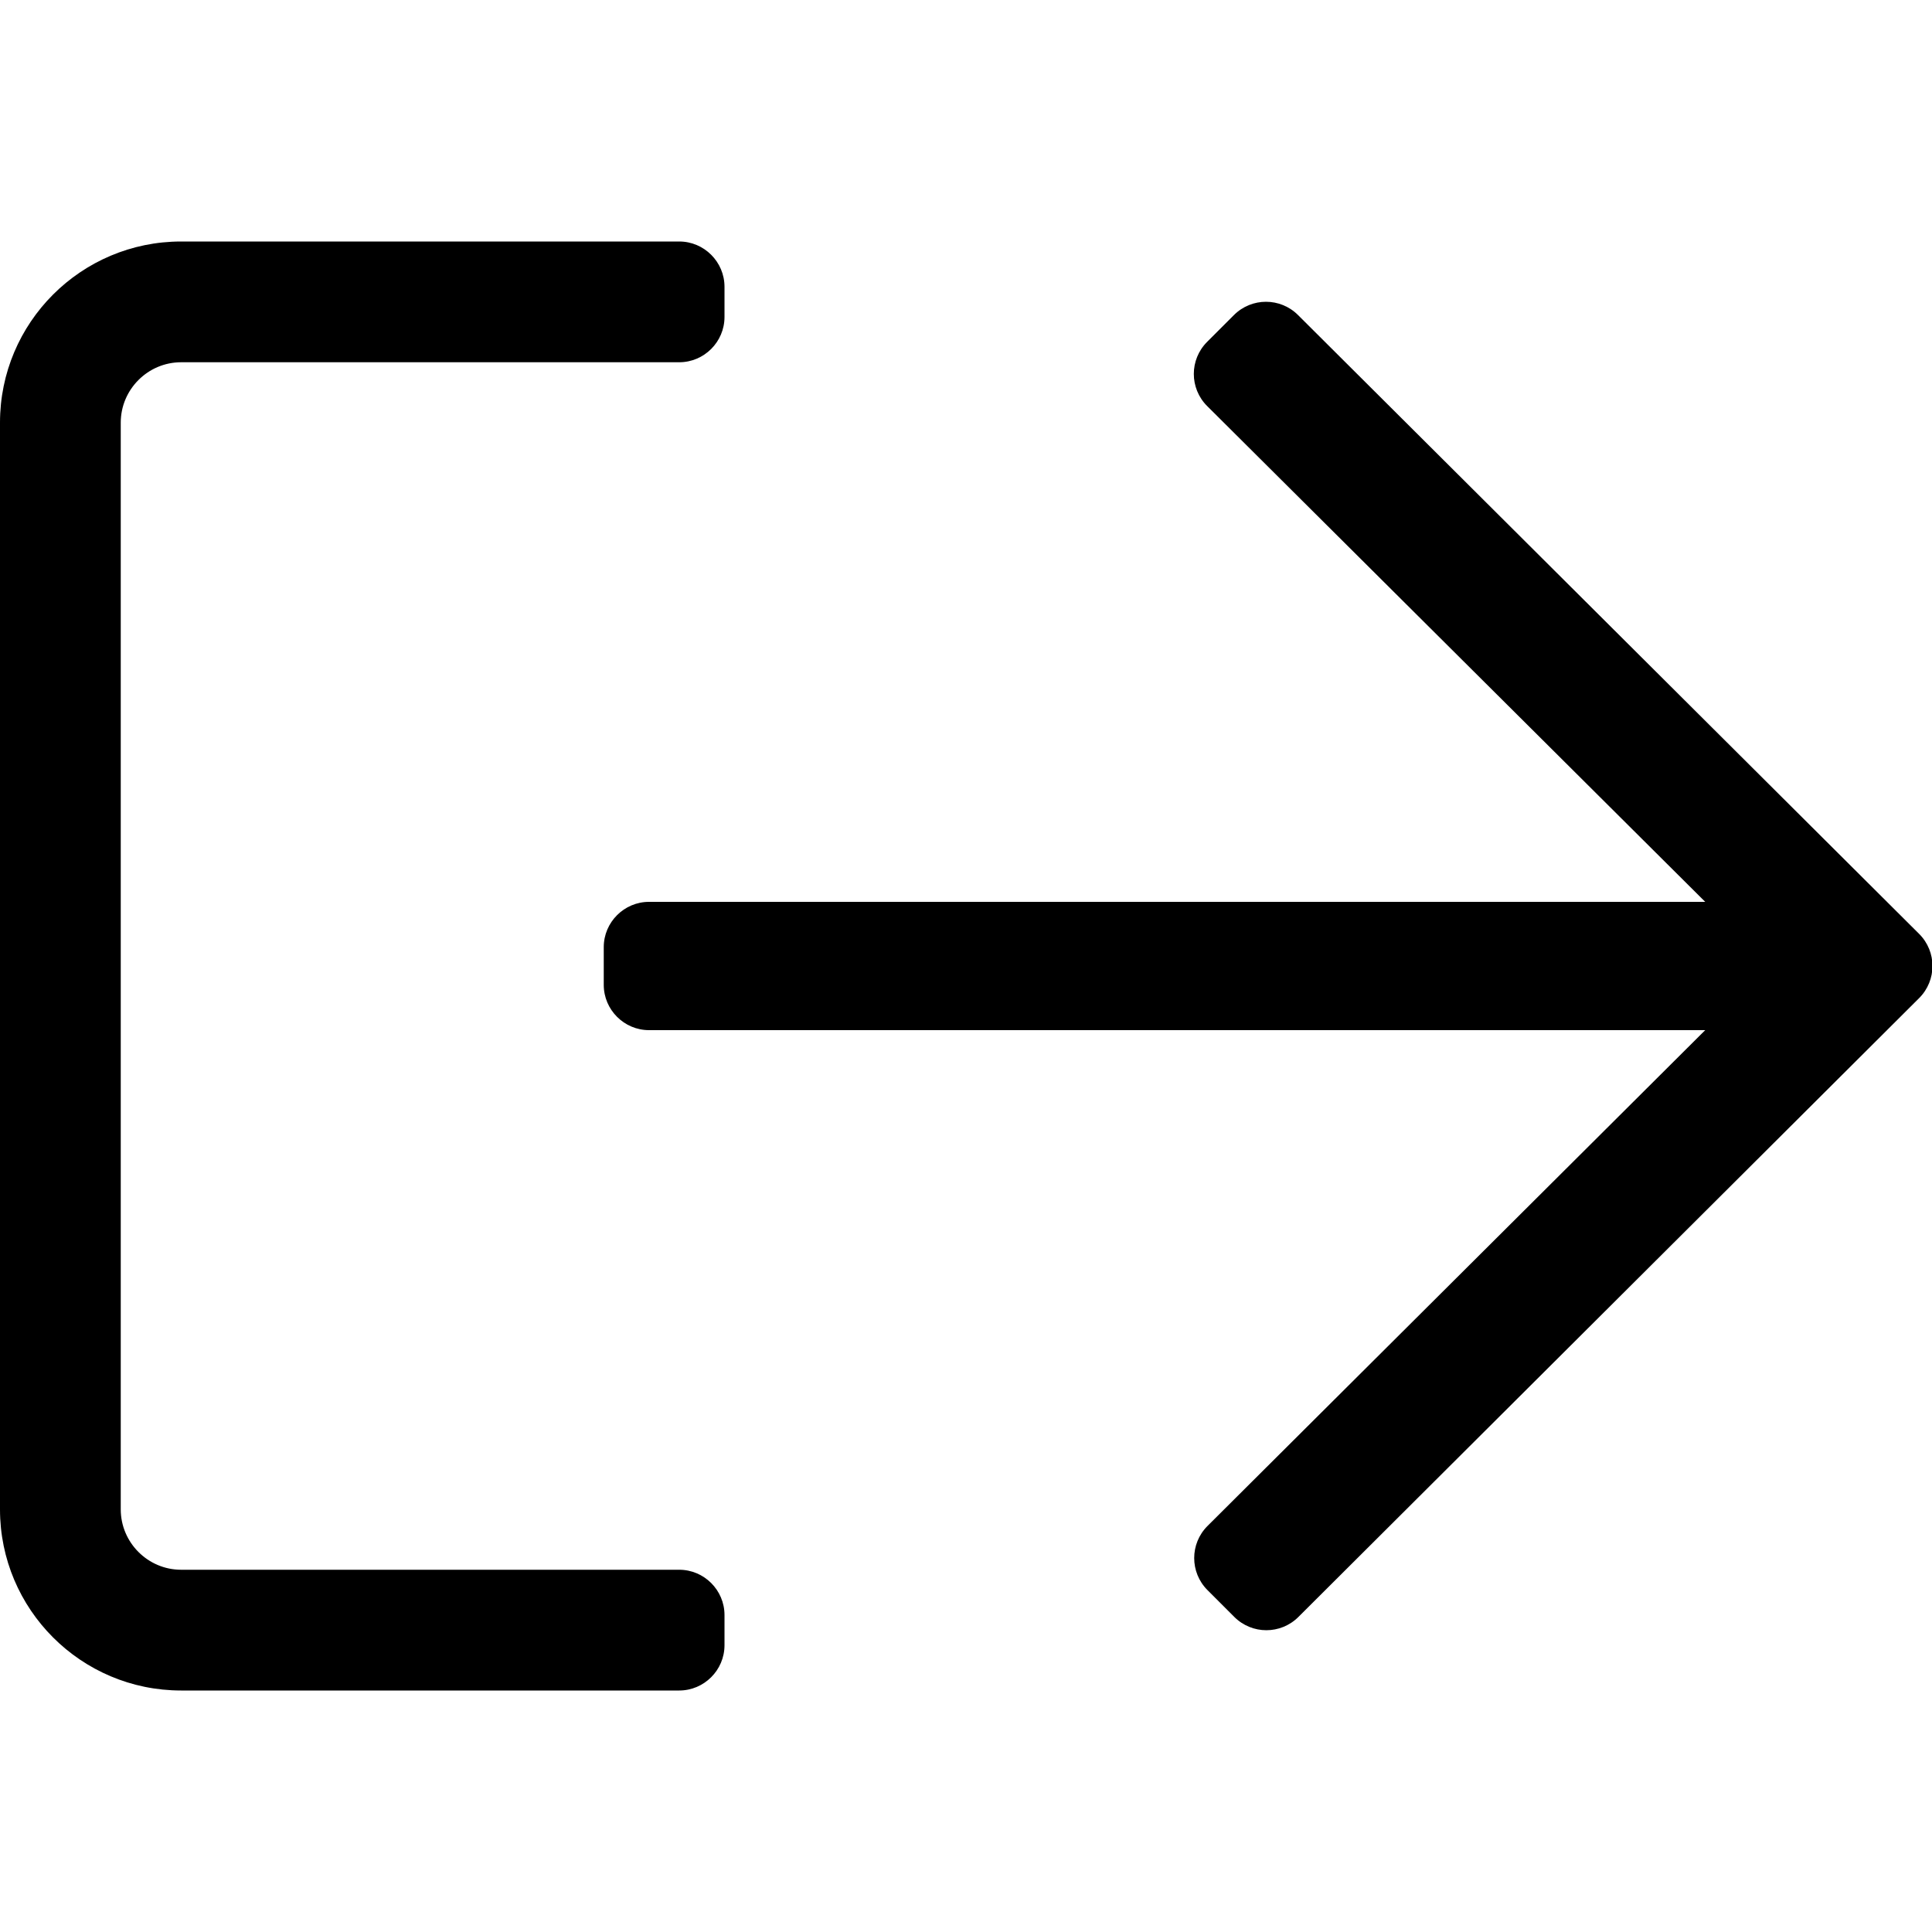
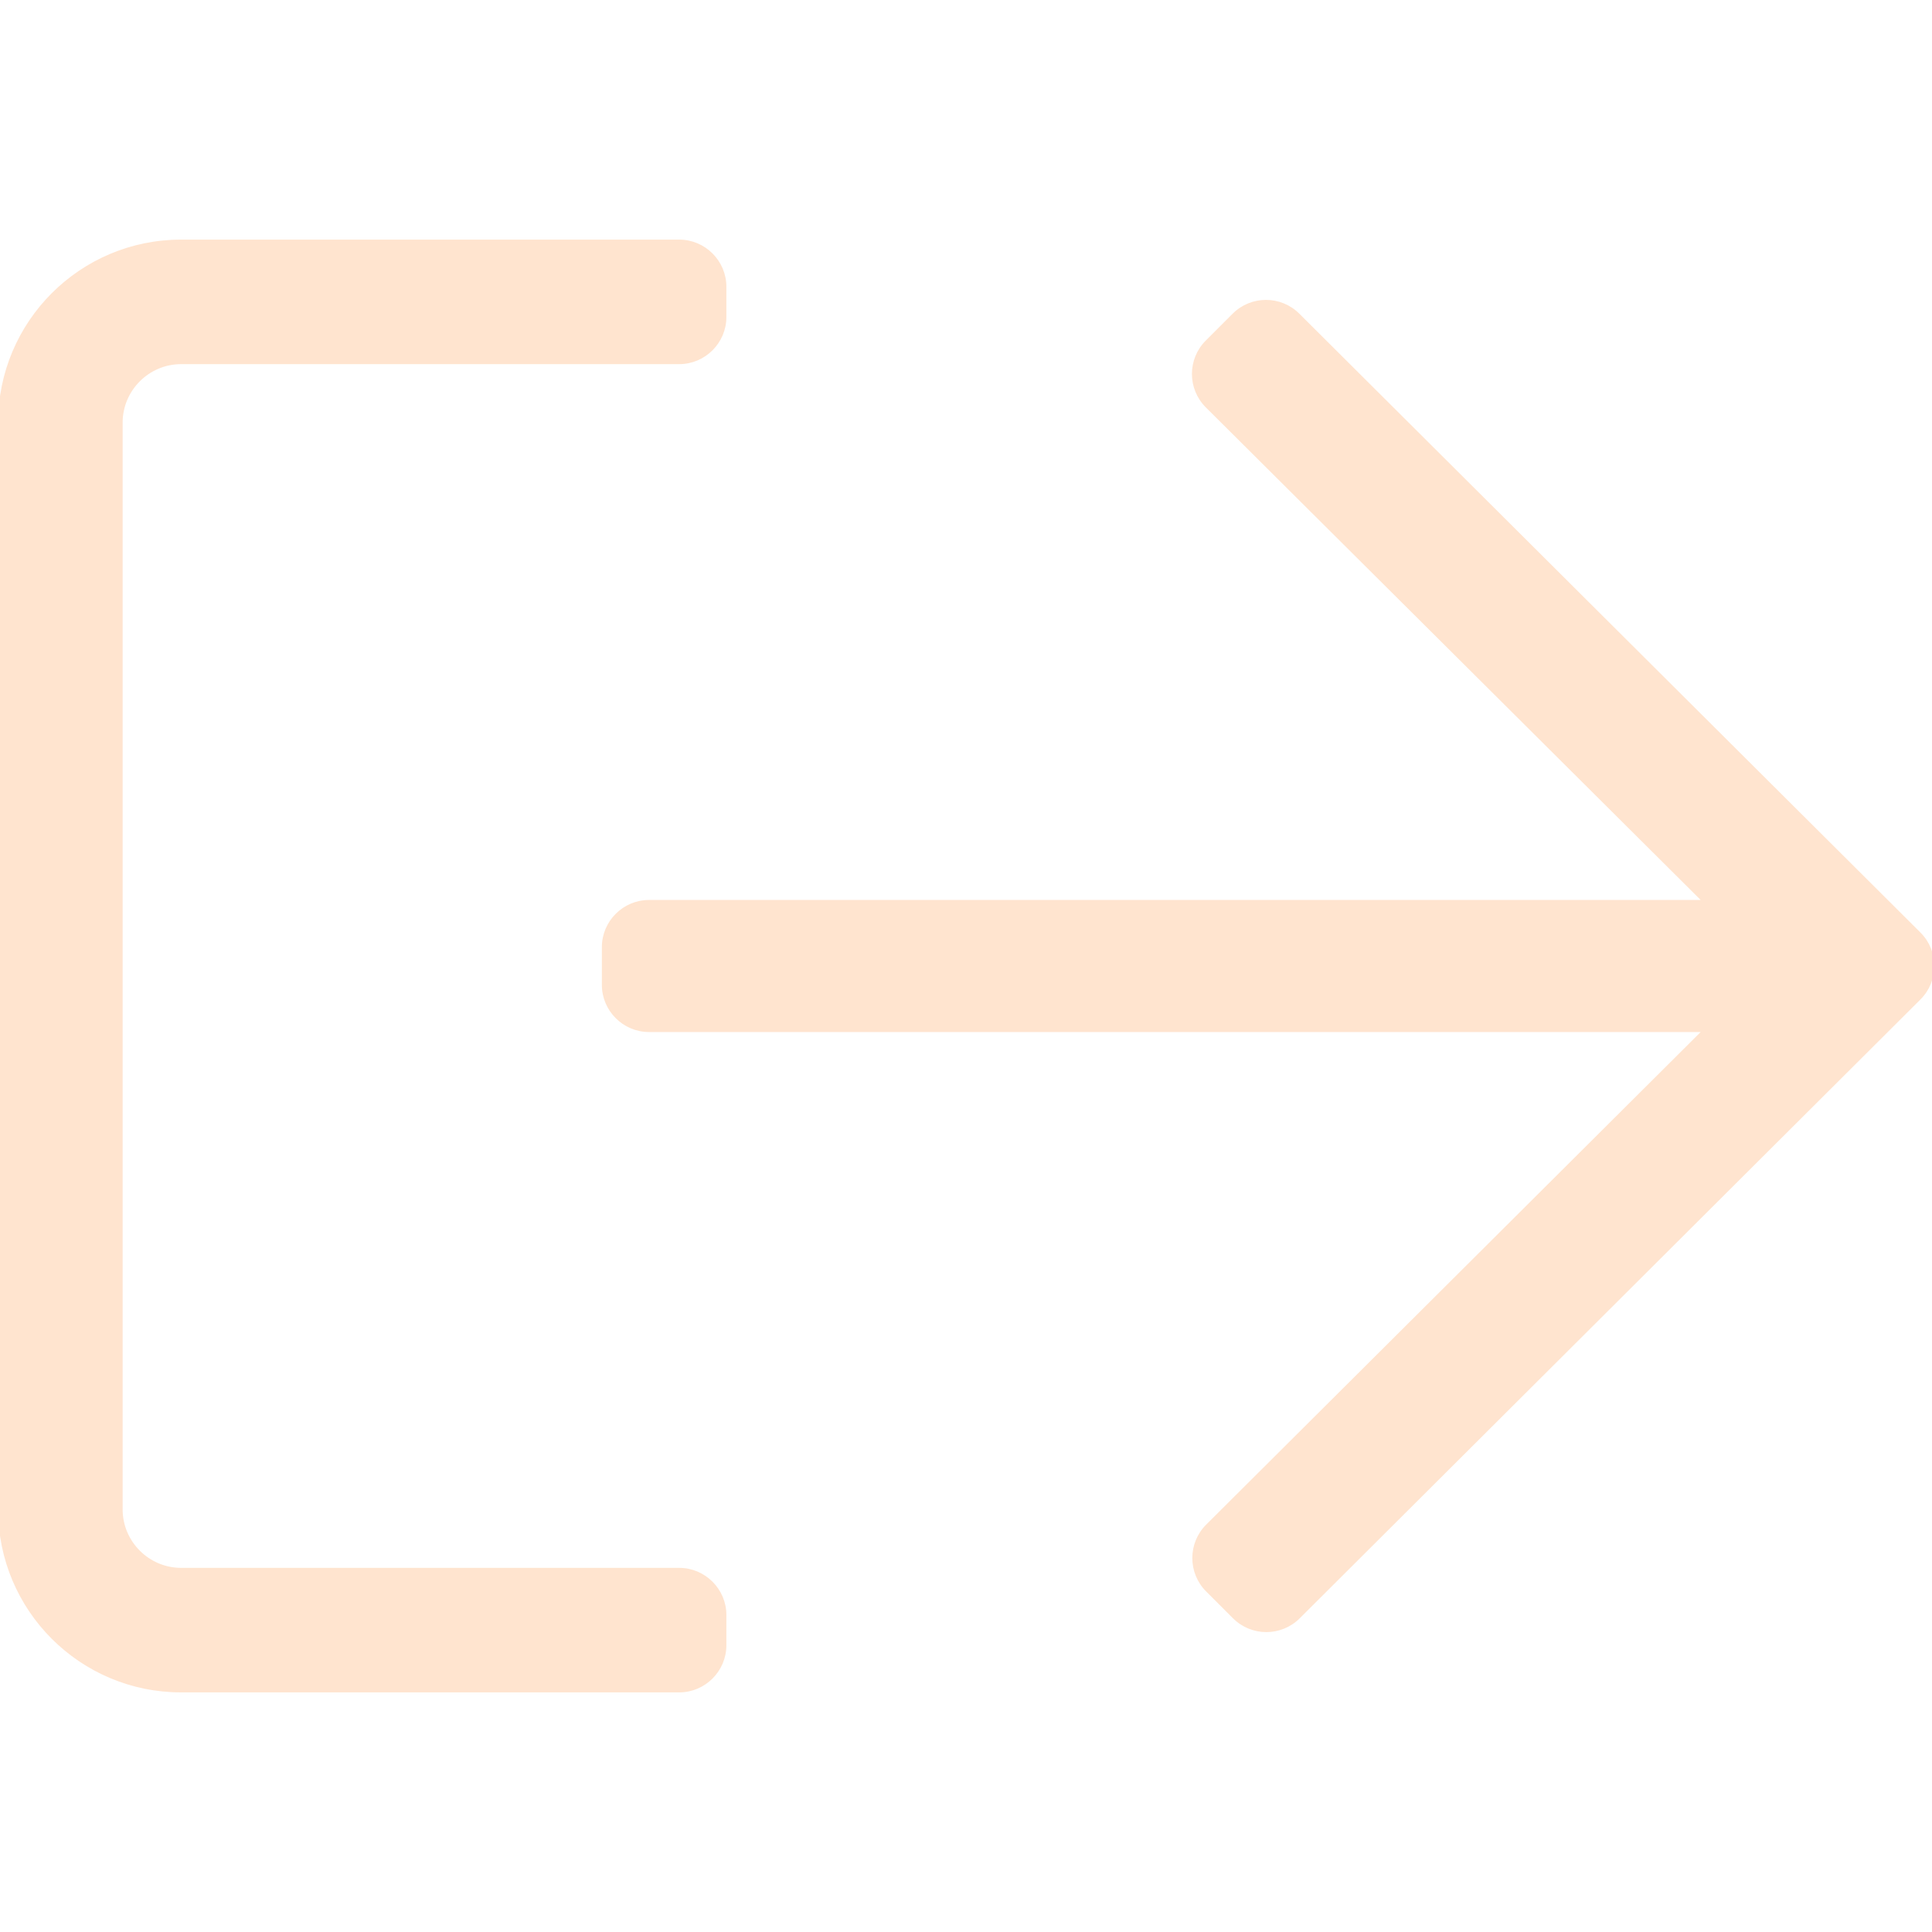
- <svg xmlns="http://www.w3.org/2000/svg" viewBox="0 0 512 512">
+ <svg xmlns="http://www.w3.org/2000/svg" stroke="#FFE4CF" fill="#FFE4CF" viewBox="0 0 512 512">
  <path d="M48 64h132c6.6 0 12 5.4 12 12v8c0 6.6-5.4 12-12 12H48c-8.8 0-16 7.2-16 16v288c0 8.8 7.2 16 16 16h132c6.6 0 12 5.4 12 12v8c0 6.6-5.4 12-12 12H48c-26.5 0-48-21.5-48-48V112c0-26.5 21.5-48 48-48zm279 19.5l-7.1 7.1c-4.7 4.7-4.7 12.3 0 17l132 131.4H172c-6.6 0-12 5.4-12 12v10c0 6.6 5.4 12 12 12h279.9L320 404.4c-4.7 4.7-4.7 12.3 0 17l7.1 7.1c4.7 4.7 12.3 4.7 17 0l164.5-164c4.7-4.7 4.7-12.3 0-17L344 83.5c-4.7-4.7-12.3-4.7-17 0z" />
</svg>
